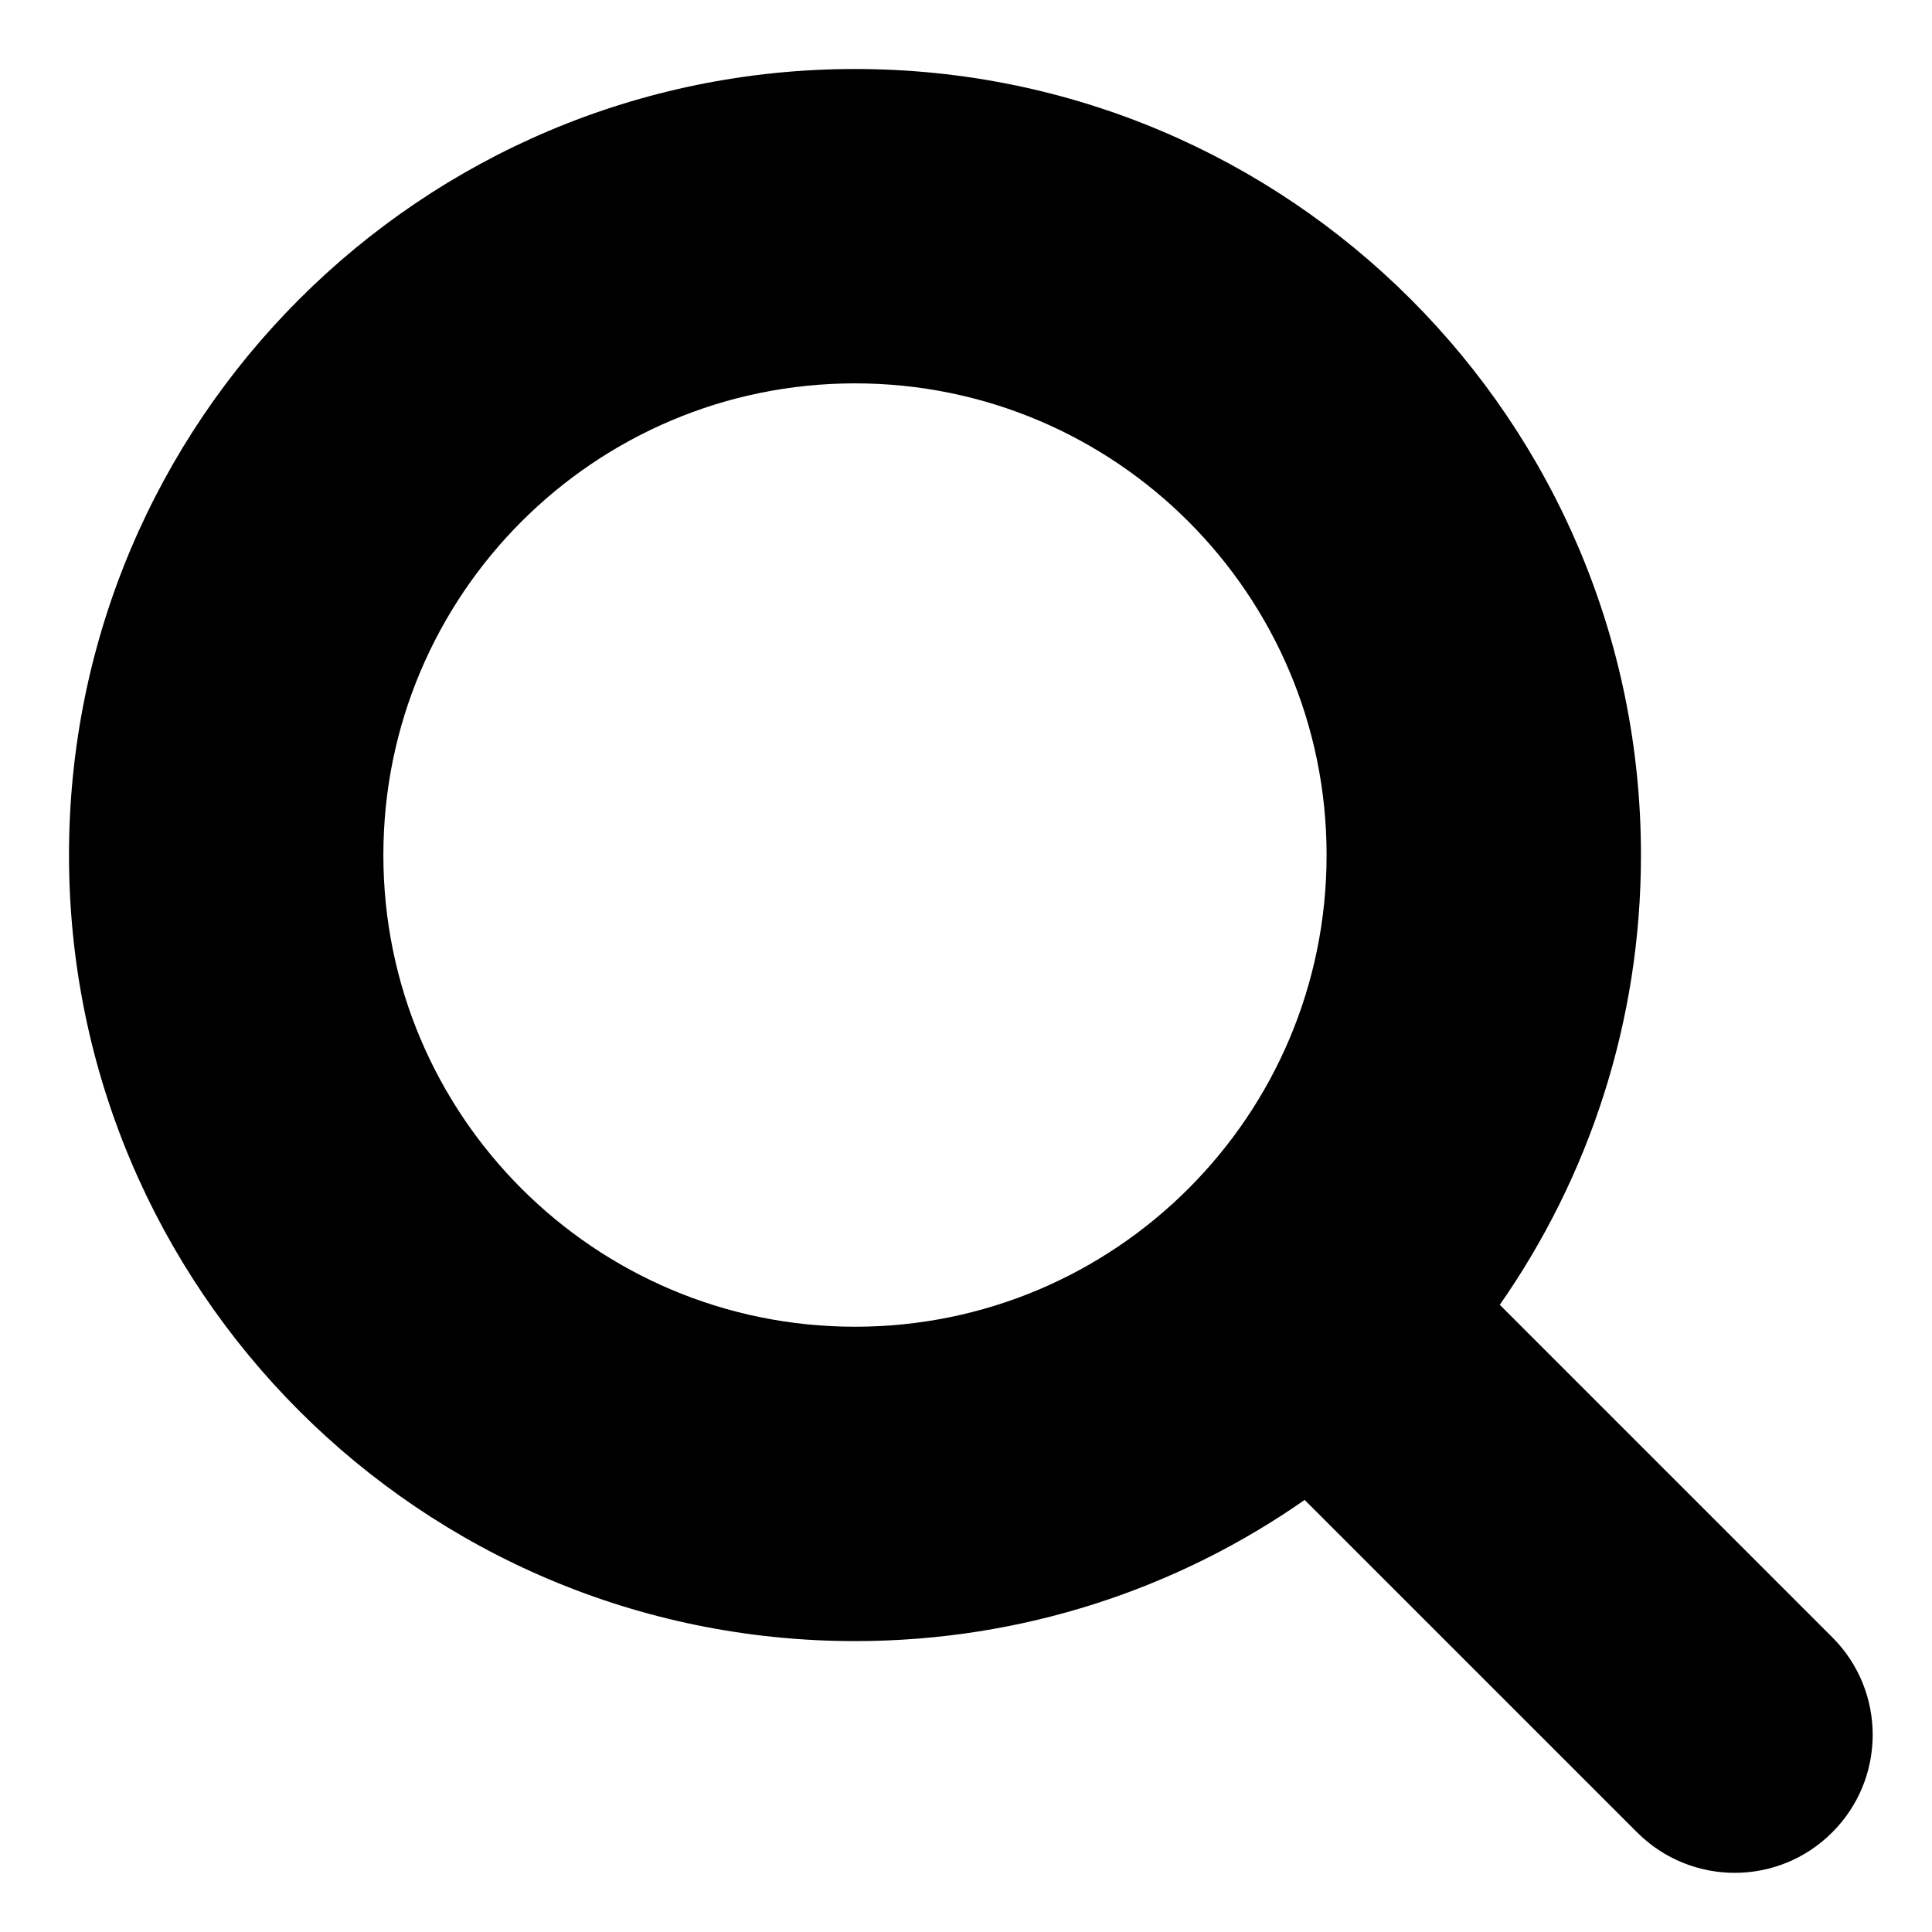
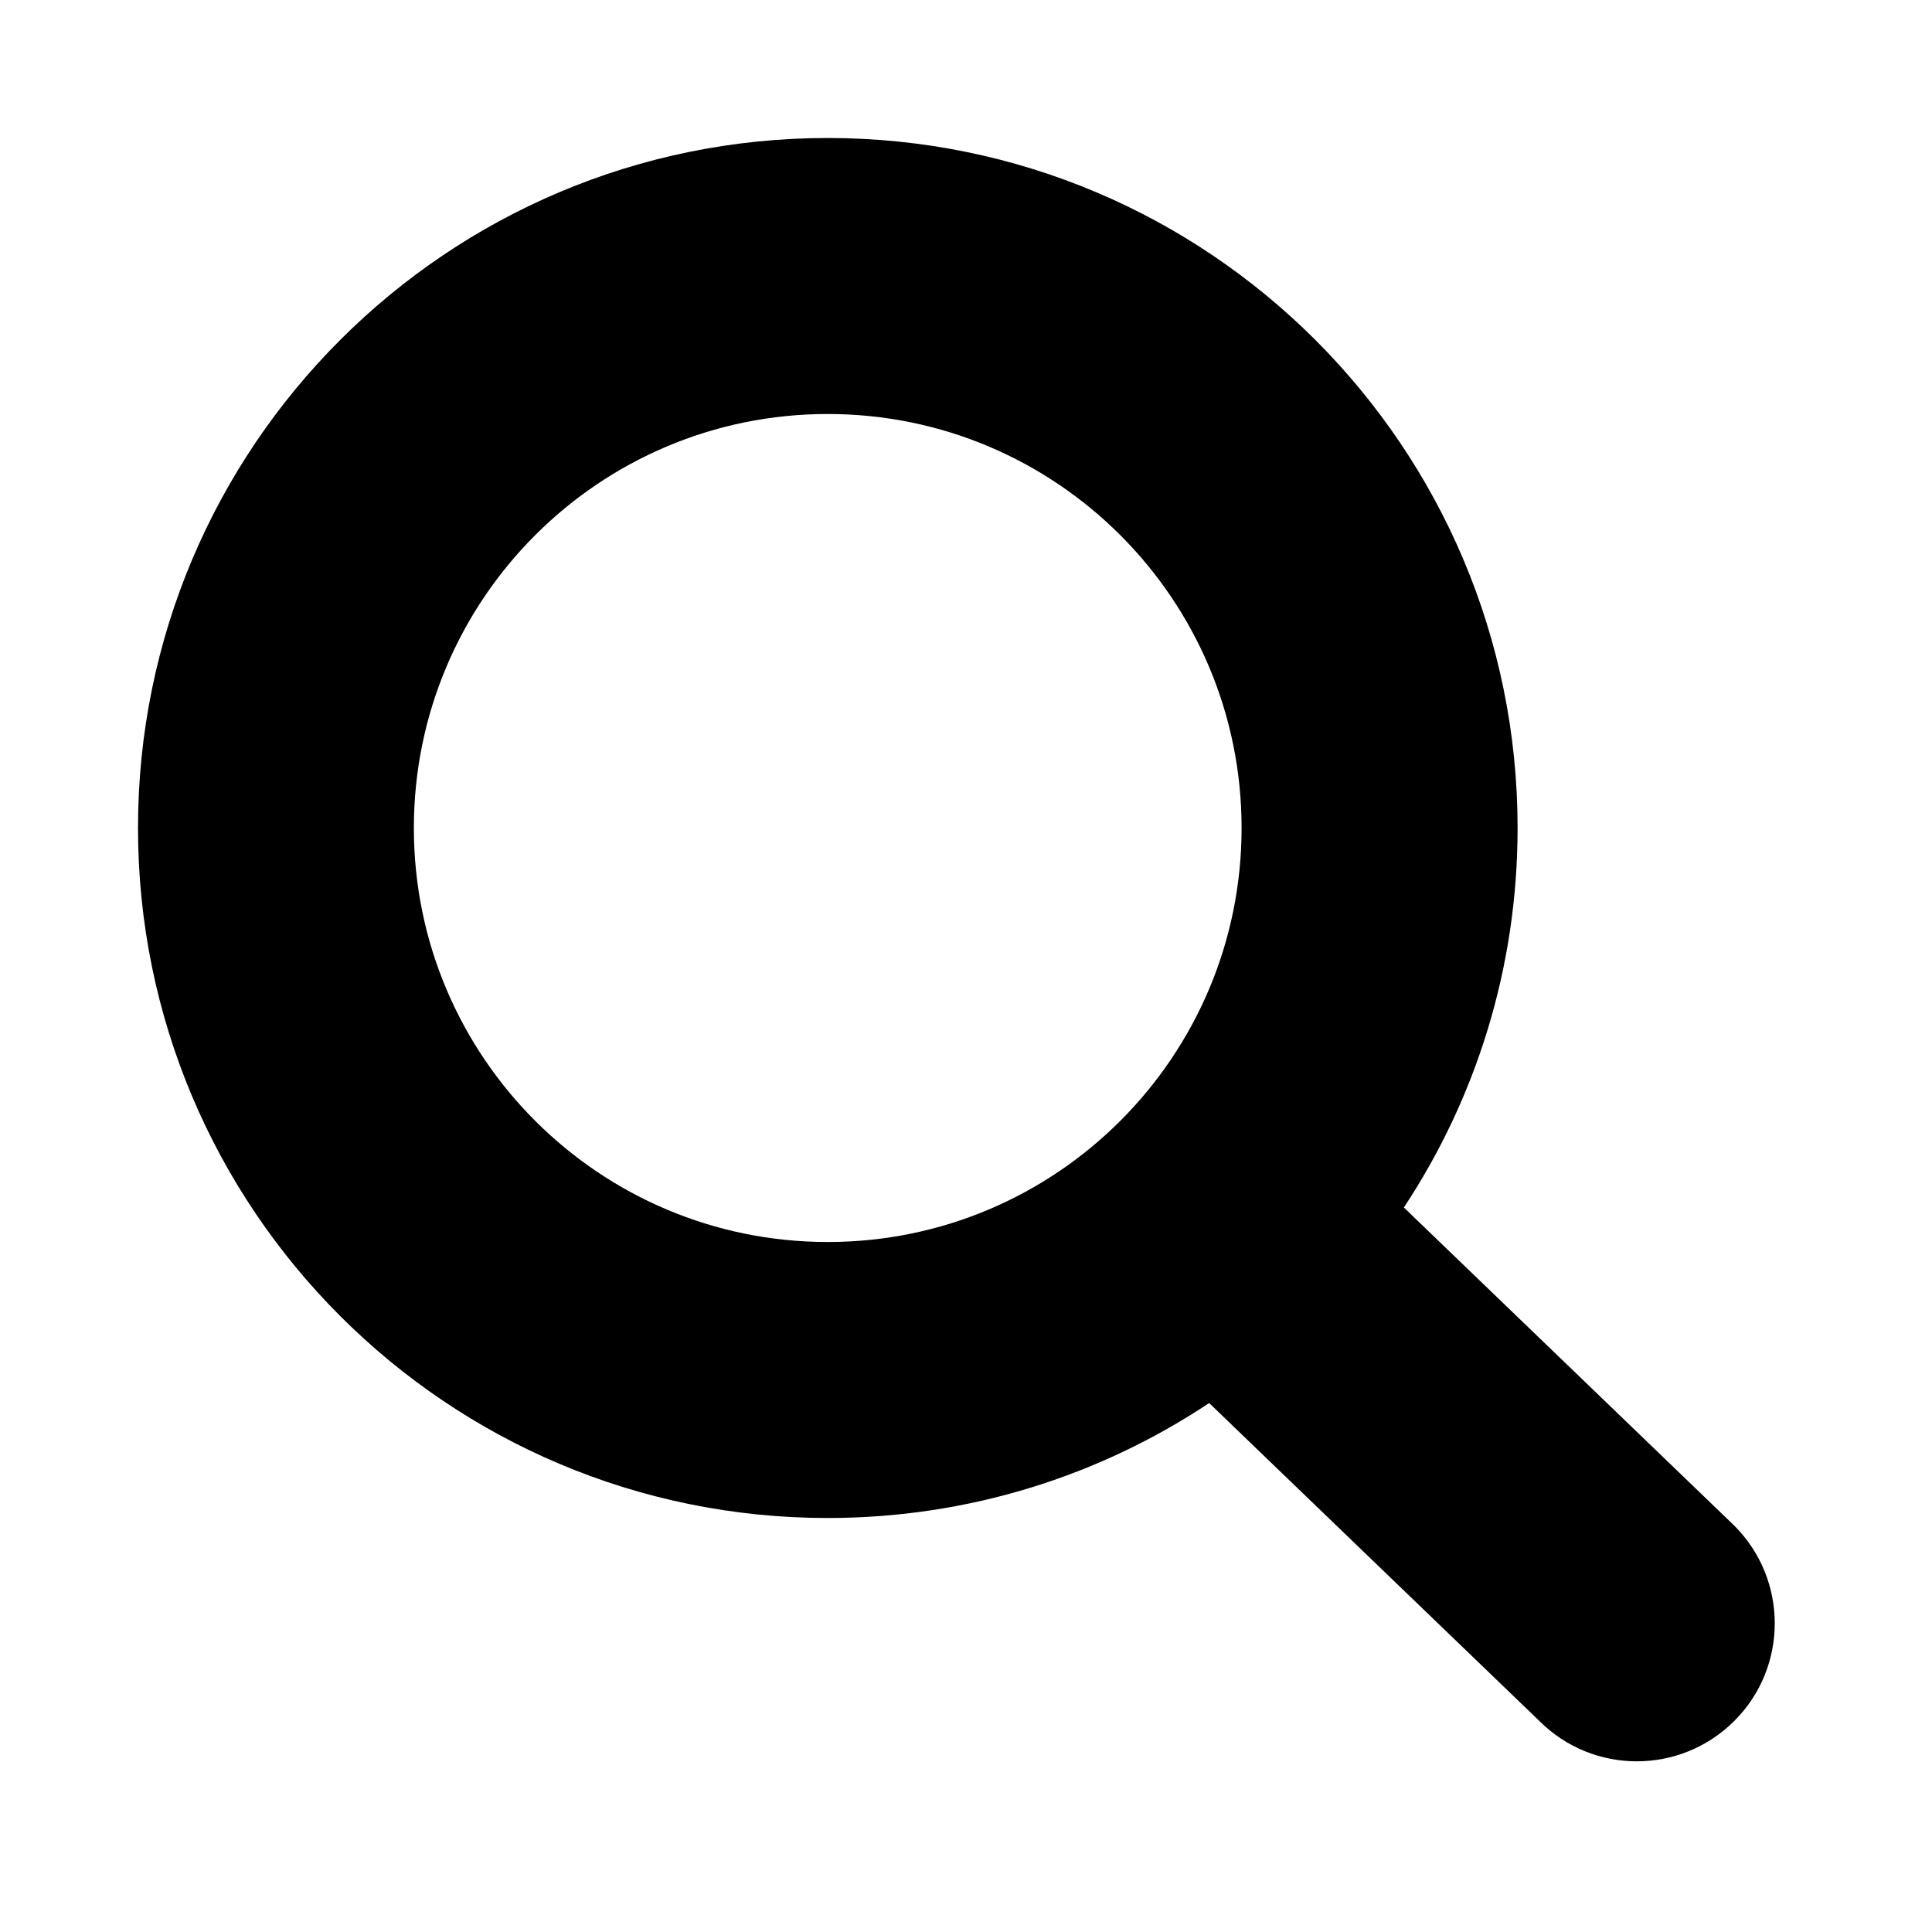
- <svg xmlns="http://www.w3.org/2000/svg" width="14px" height="14px" viewBox="0 0 14 14" version="1.1">
-   <defs />
-   <g id="Page-1" stroke="none" stroke-width="1" fill="none" fill-rule="evenodd">
-     <g id="14x14_search_outline" fill-rule="nonzero" fill="#000000">
-       <path d="M10.868,9.455 L13.277,11.864 C13.668,12.254 13.668,12.888 13.277,13.278 C12.887,13.669 12.254,13.669 11.863,13.278 L9.454,10.869 C8.531,11.514 7.407,11.892 6.196,11.892 C3.05,11.892 0.5,9.342 0.5,6.196 C0.5,3.05 3.05,0.5 6.196,0.5 C9.341,0.5 11.891,3.05 11.891,6.196 C11.891,7.408 11.513,8.531 10.868,9.455 Z M6.196,9.614 C8.083,9.614 9.613,8.084 9.613,6.196 C9.613,4.309 8.083,2.778 6.196,2.778 C4.308,2.778 2.778,4.309 2.778,6.196 C2.778,8.084 4.308,9.614 6.196,9.614 Z" id="Icon" />
-     </g>
-   </g>
+ <svg xmlns="http://www.w3.org/2000/svg" width="14" height="14" viewBox="0 0 14 14">
+   <path d="M10.173,8.75 L12.568,11.056 C12.958,11.447 12.958,12.08 12.568,12.47 C12.177,12.861 11.544,12.861 11.154,12.47 L8.762,10.167 C7.971,10.693 7.02,11 5.998,11 C3.238,11 1,8.761 1,6 C1,3.239 3.238,1 5.998,1 C8.759,1 10.997,3.239 10.997,6 C10.997,7.016 10.694,7.961 10.173,8.75 L10.173,8.75 Z M5.998,9 C7.655,9 8.997,7.657 8.997,6 C8.997,4.343 7.655,3 5.998,3 C4.342,3 2.999,4.343 2.999,6 C2.999,7.657 4.342,9 5.998,9 Z" />
</svg>
